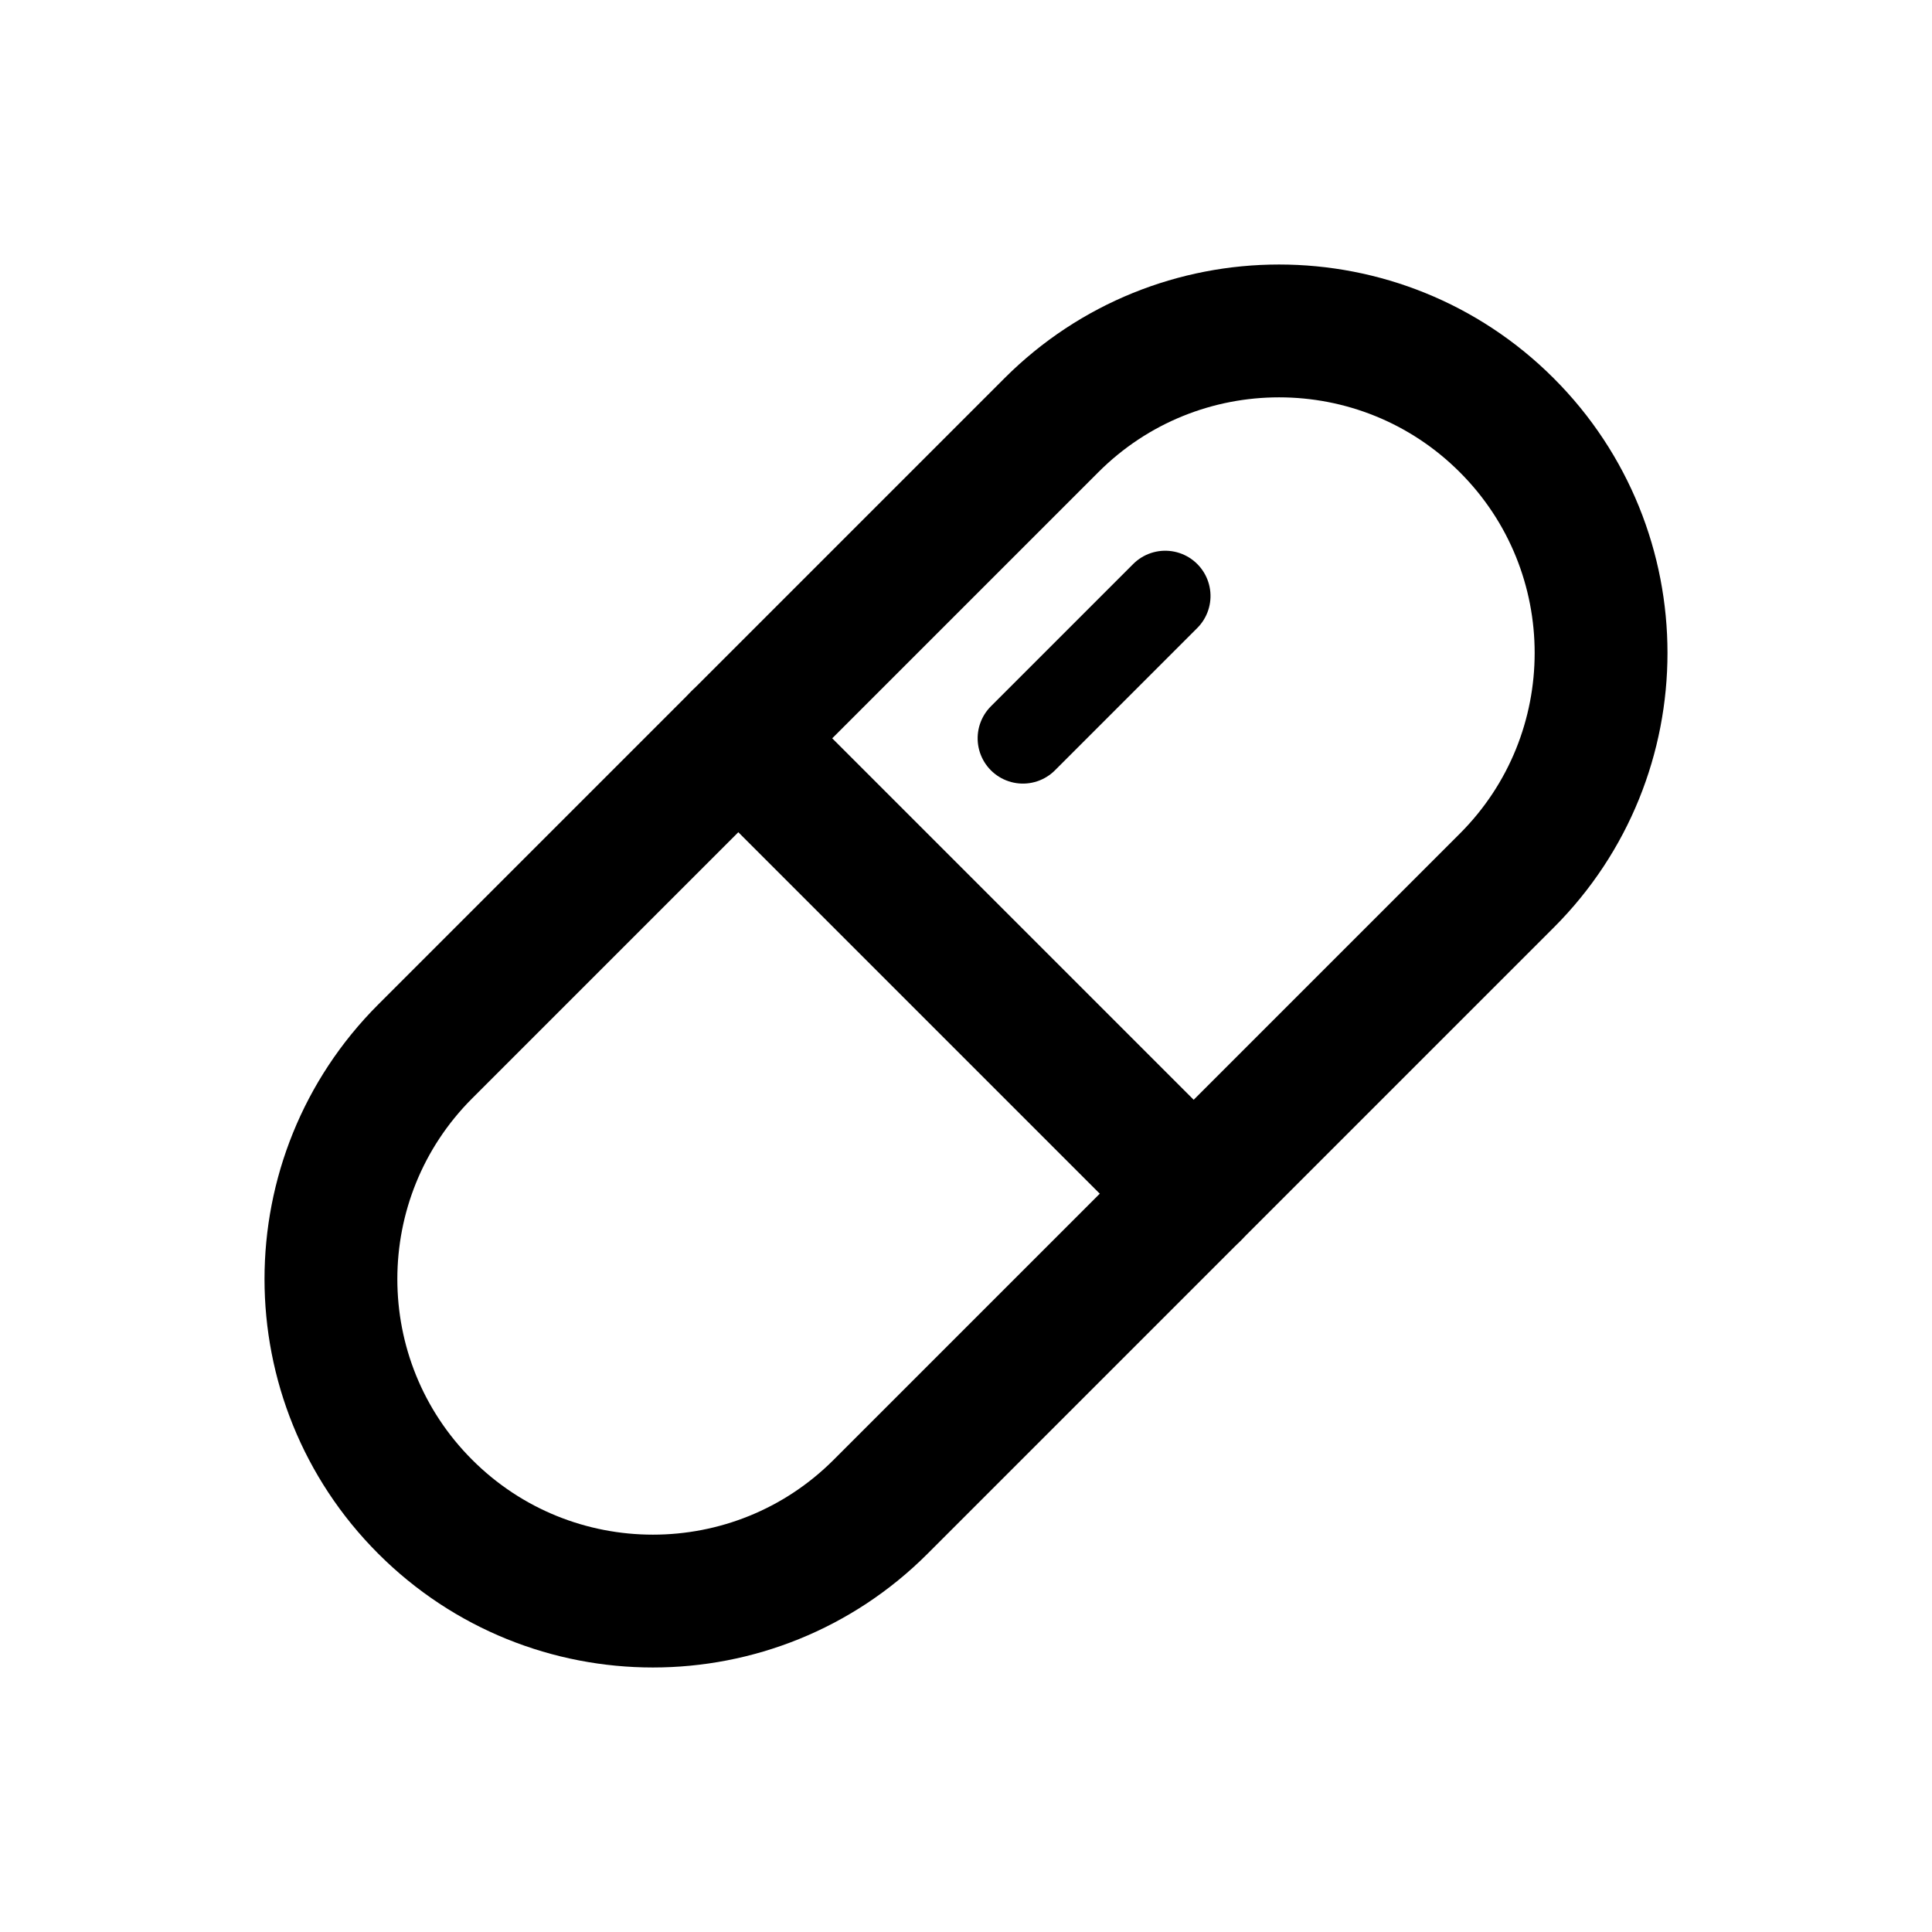
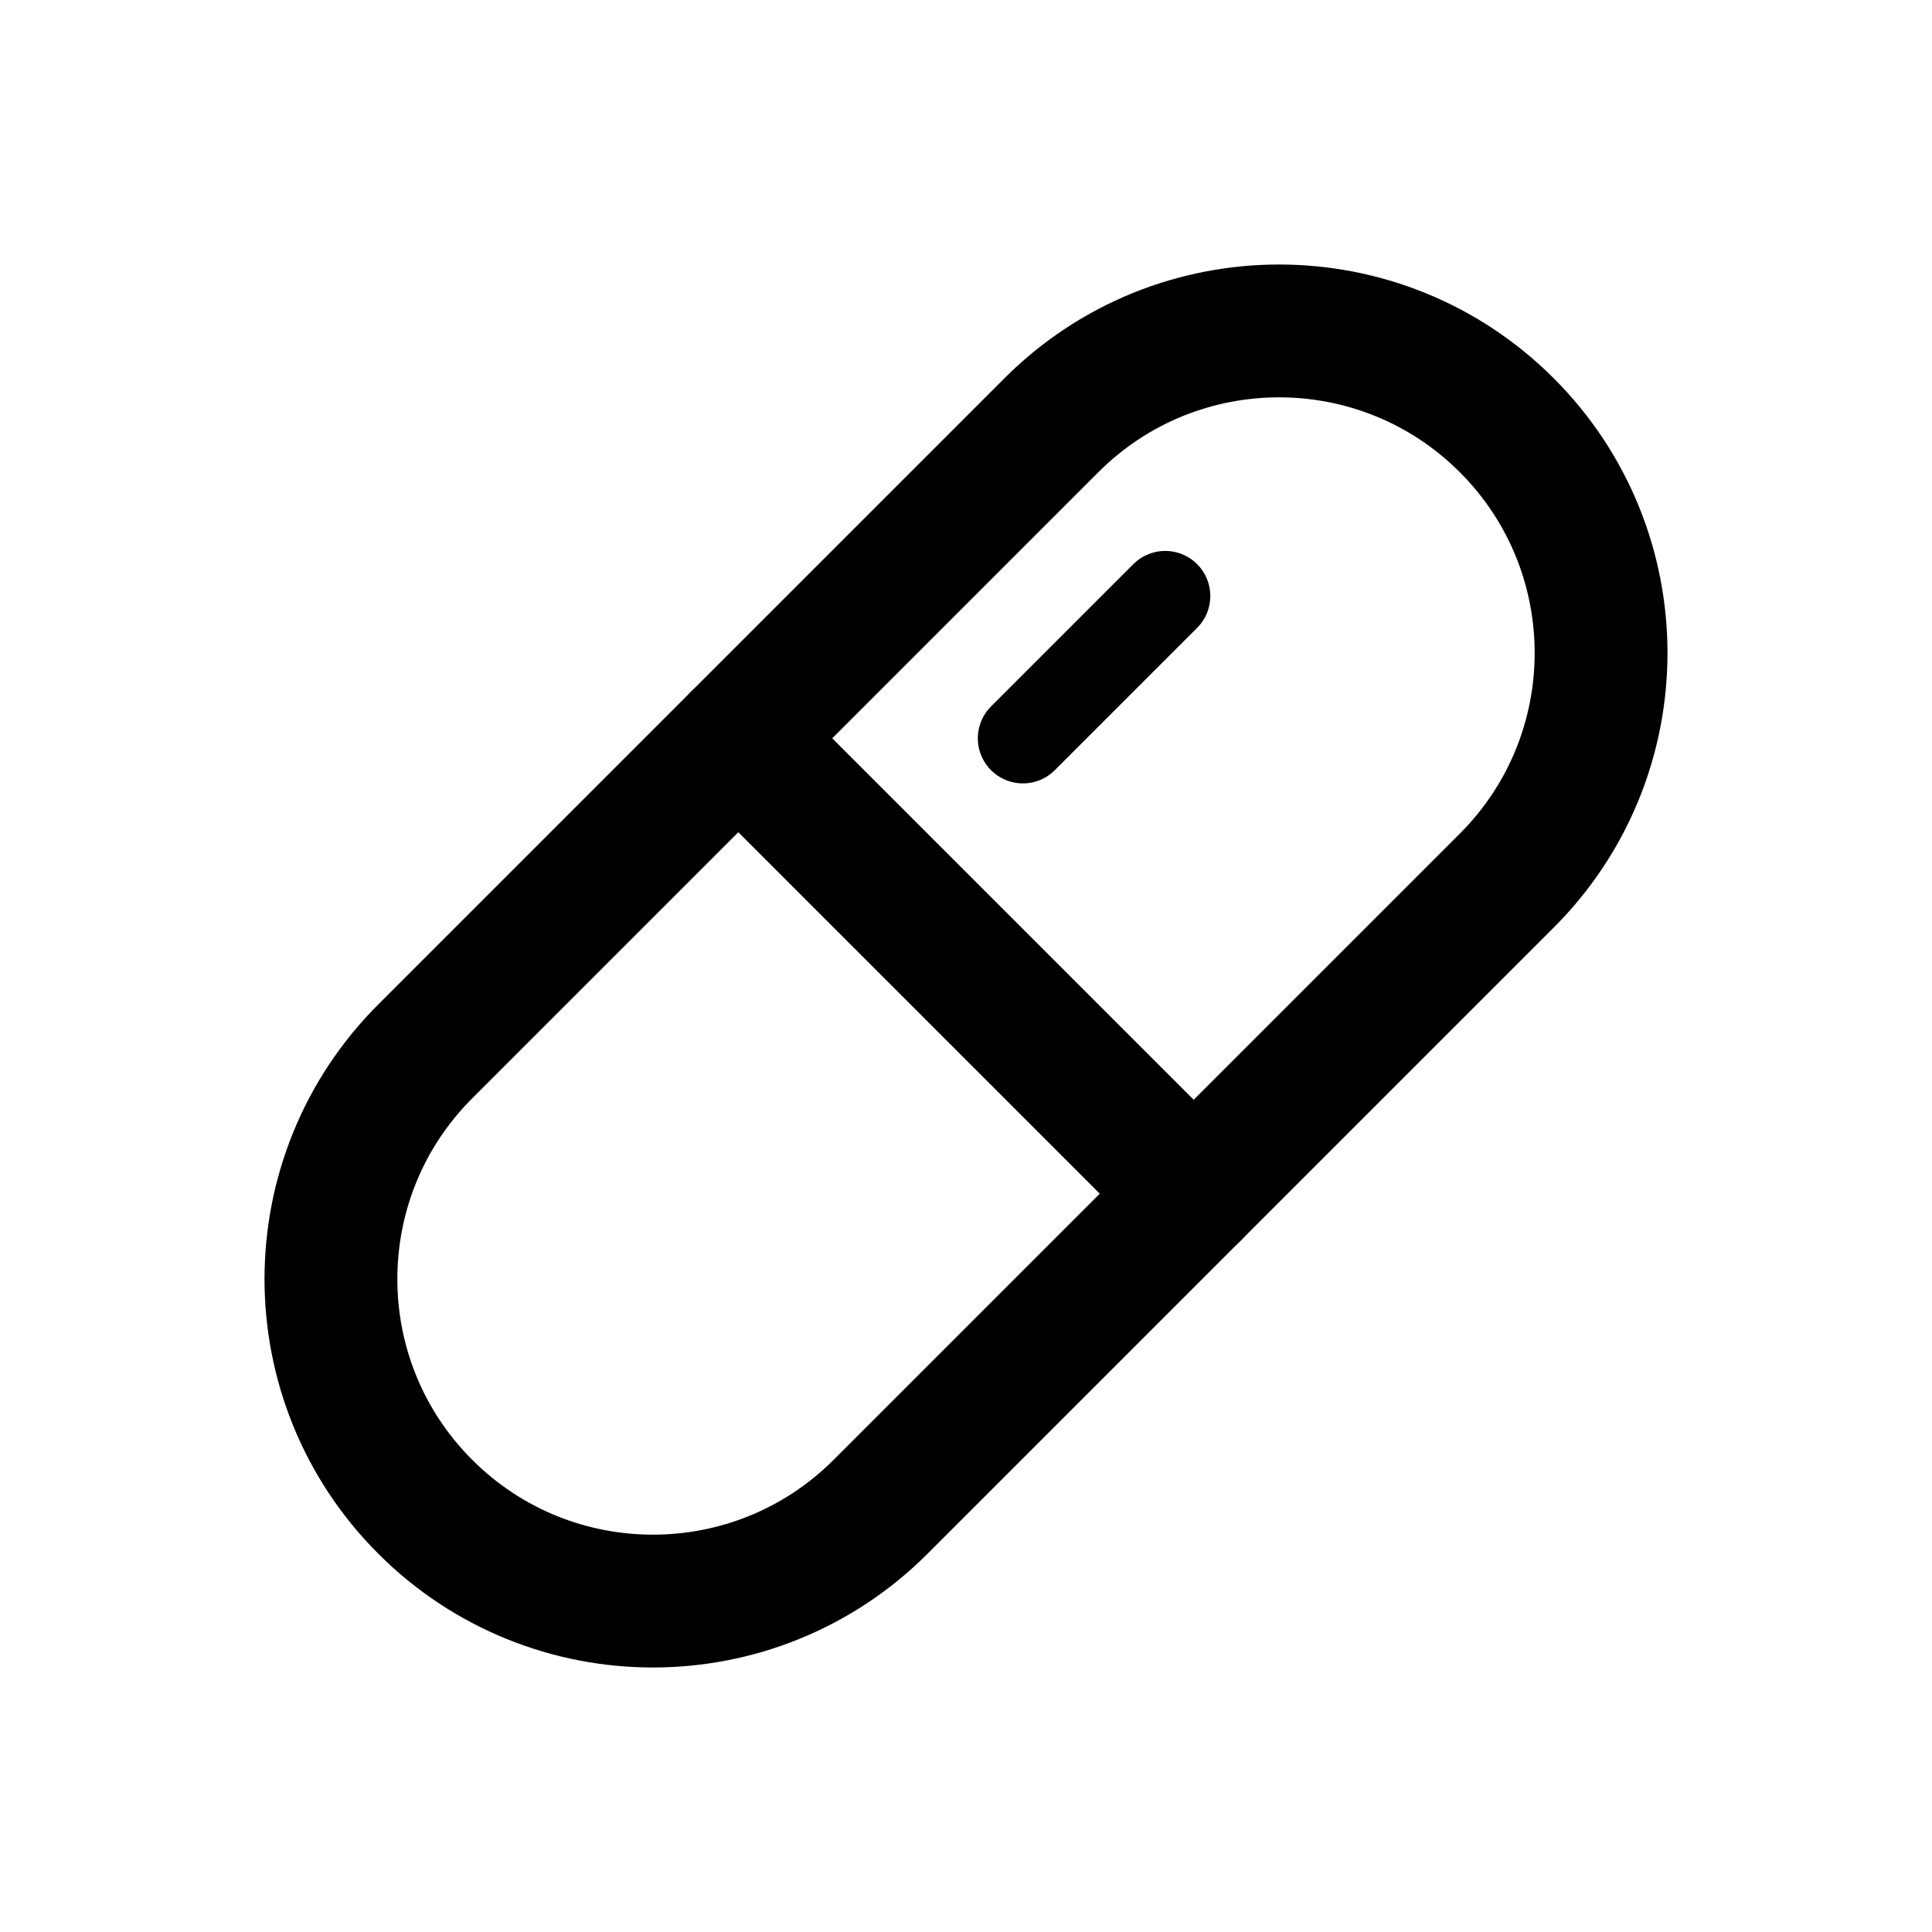
<svg xmlns="http://www.w3.org/2000/svg" viewBox="0 0 24 24" width="24" height="24">
  <g transform="rotate(-45 12.0 12.0)">
    <path d="M6.5 8H17.5A4 4 0 0 1 21.5 12V12A4 4 0 0 1 17.5 16H6.5A4 4 0 0 1 2.5 12V12A4 4 0 0 1 6.5 8Z" fill="none" stroke="#000000" stroke-linecap="round" stroke-linejoin="round" stroke-width="1.65" />
    <path d="M12 8V16" fill="none" stroke="#000000" stroke-linecap="round" stroke-linejoin="round" stroke-width="1.65" />
-     <path d="M14.5 10.5H17" fill="none" stroke="#000000" stroke-linecap="round" stroke-linejoin="round" stroke-width="1.125" />
+     <path d="M14.5 10.5H17" fill="none" stroke="#000000" stroke-linecap="round" stroke-linejoin="round" stroke-width="1.12" />
  </g>
</svg>
